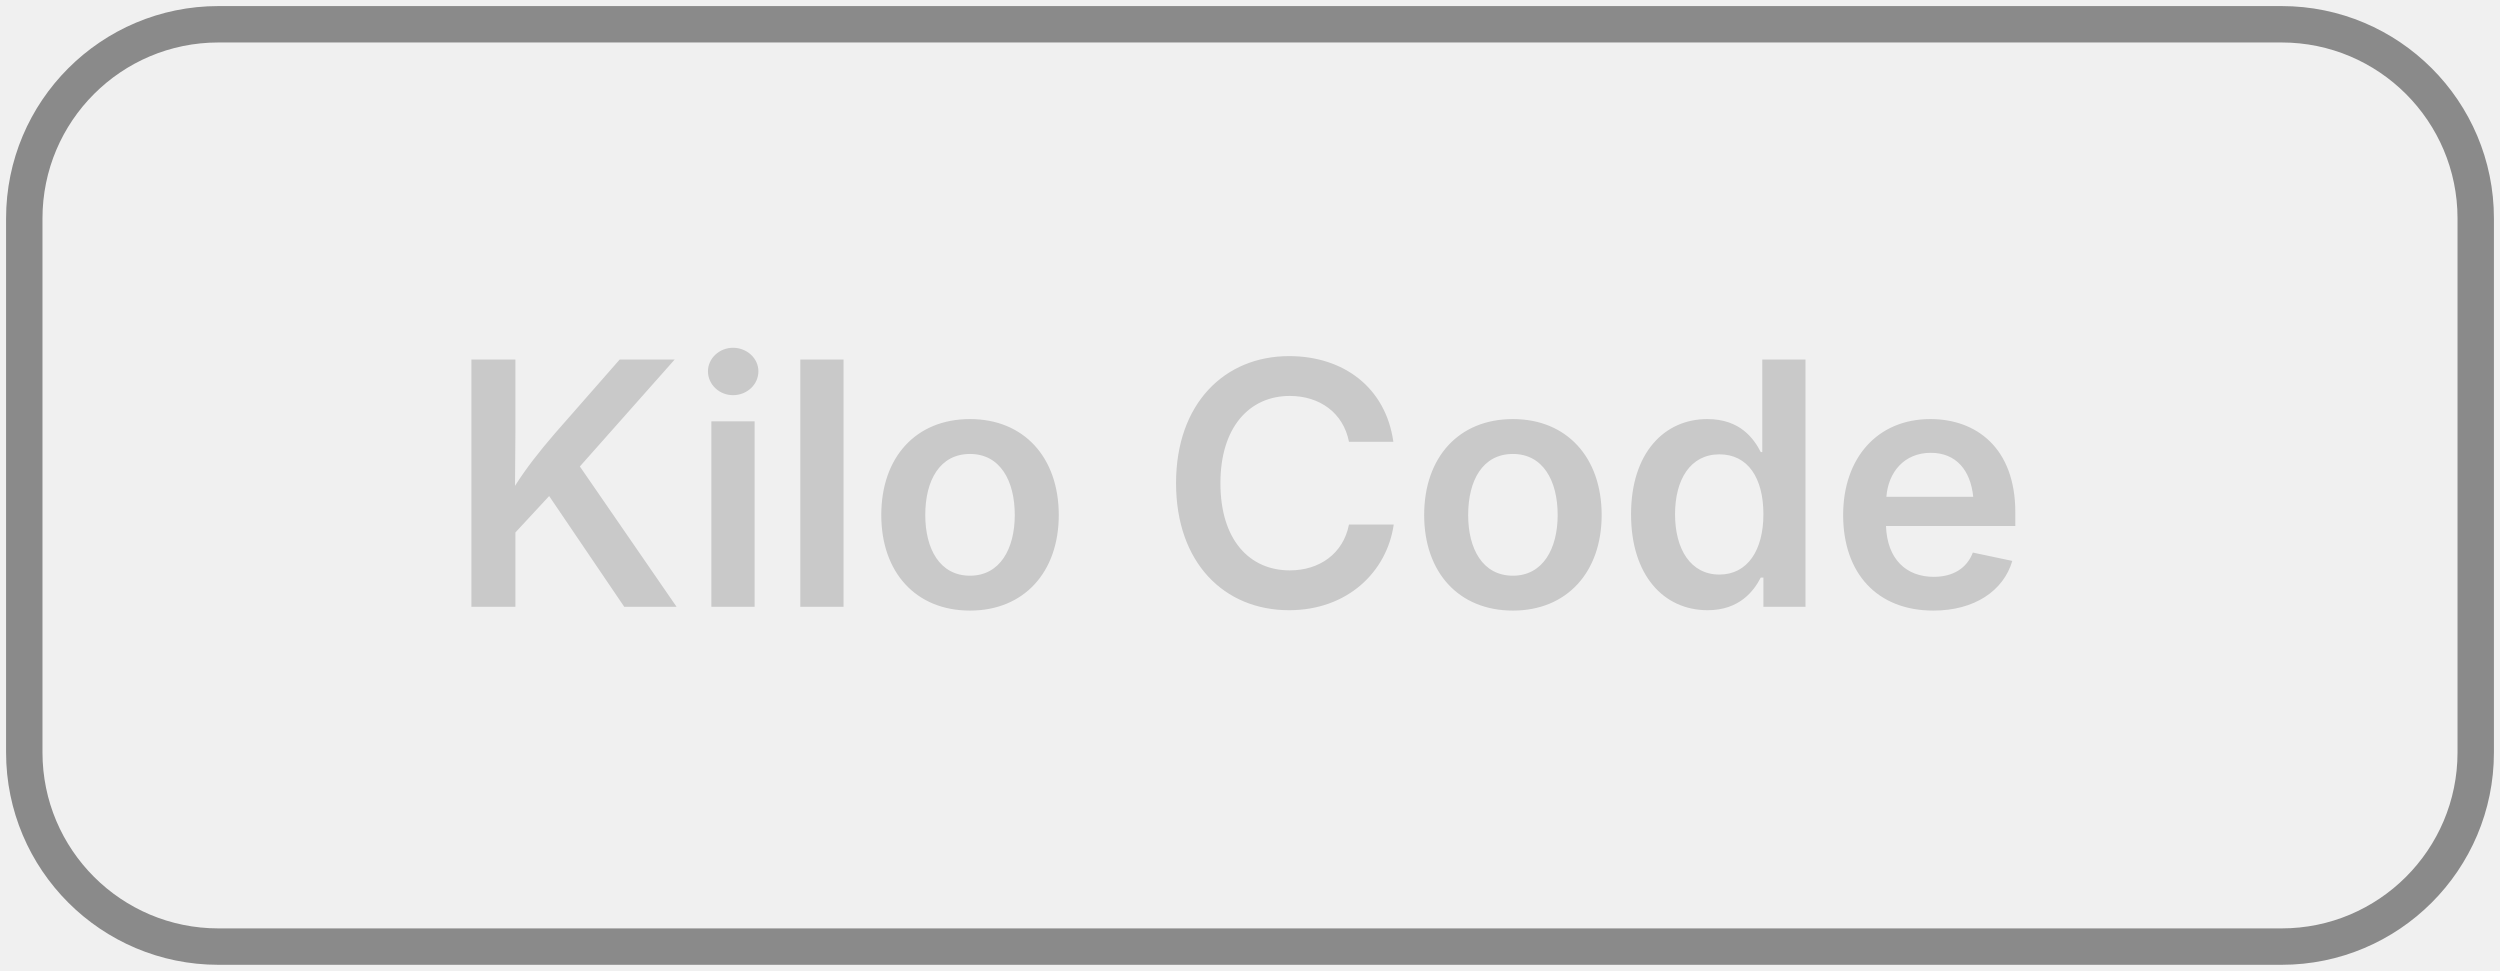
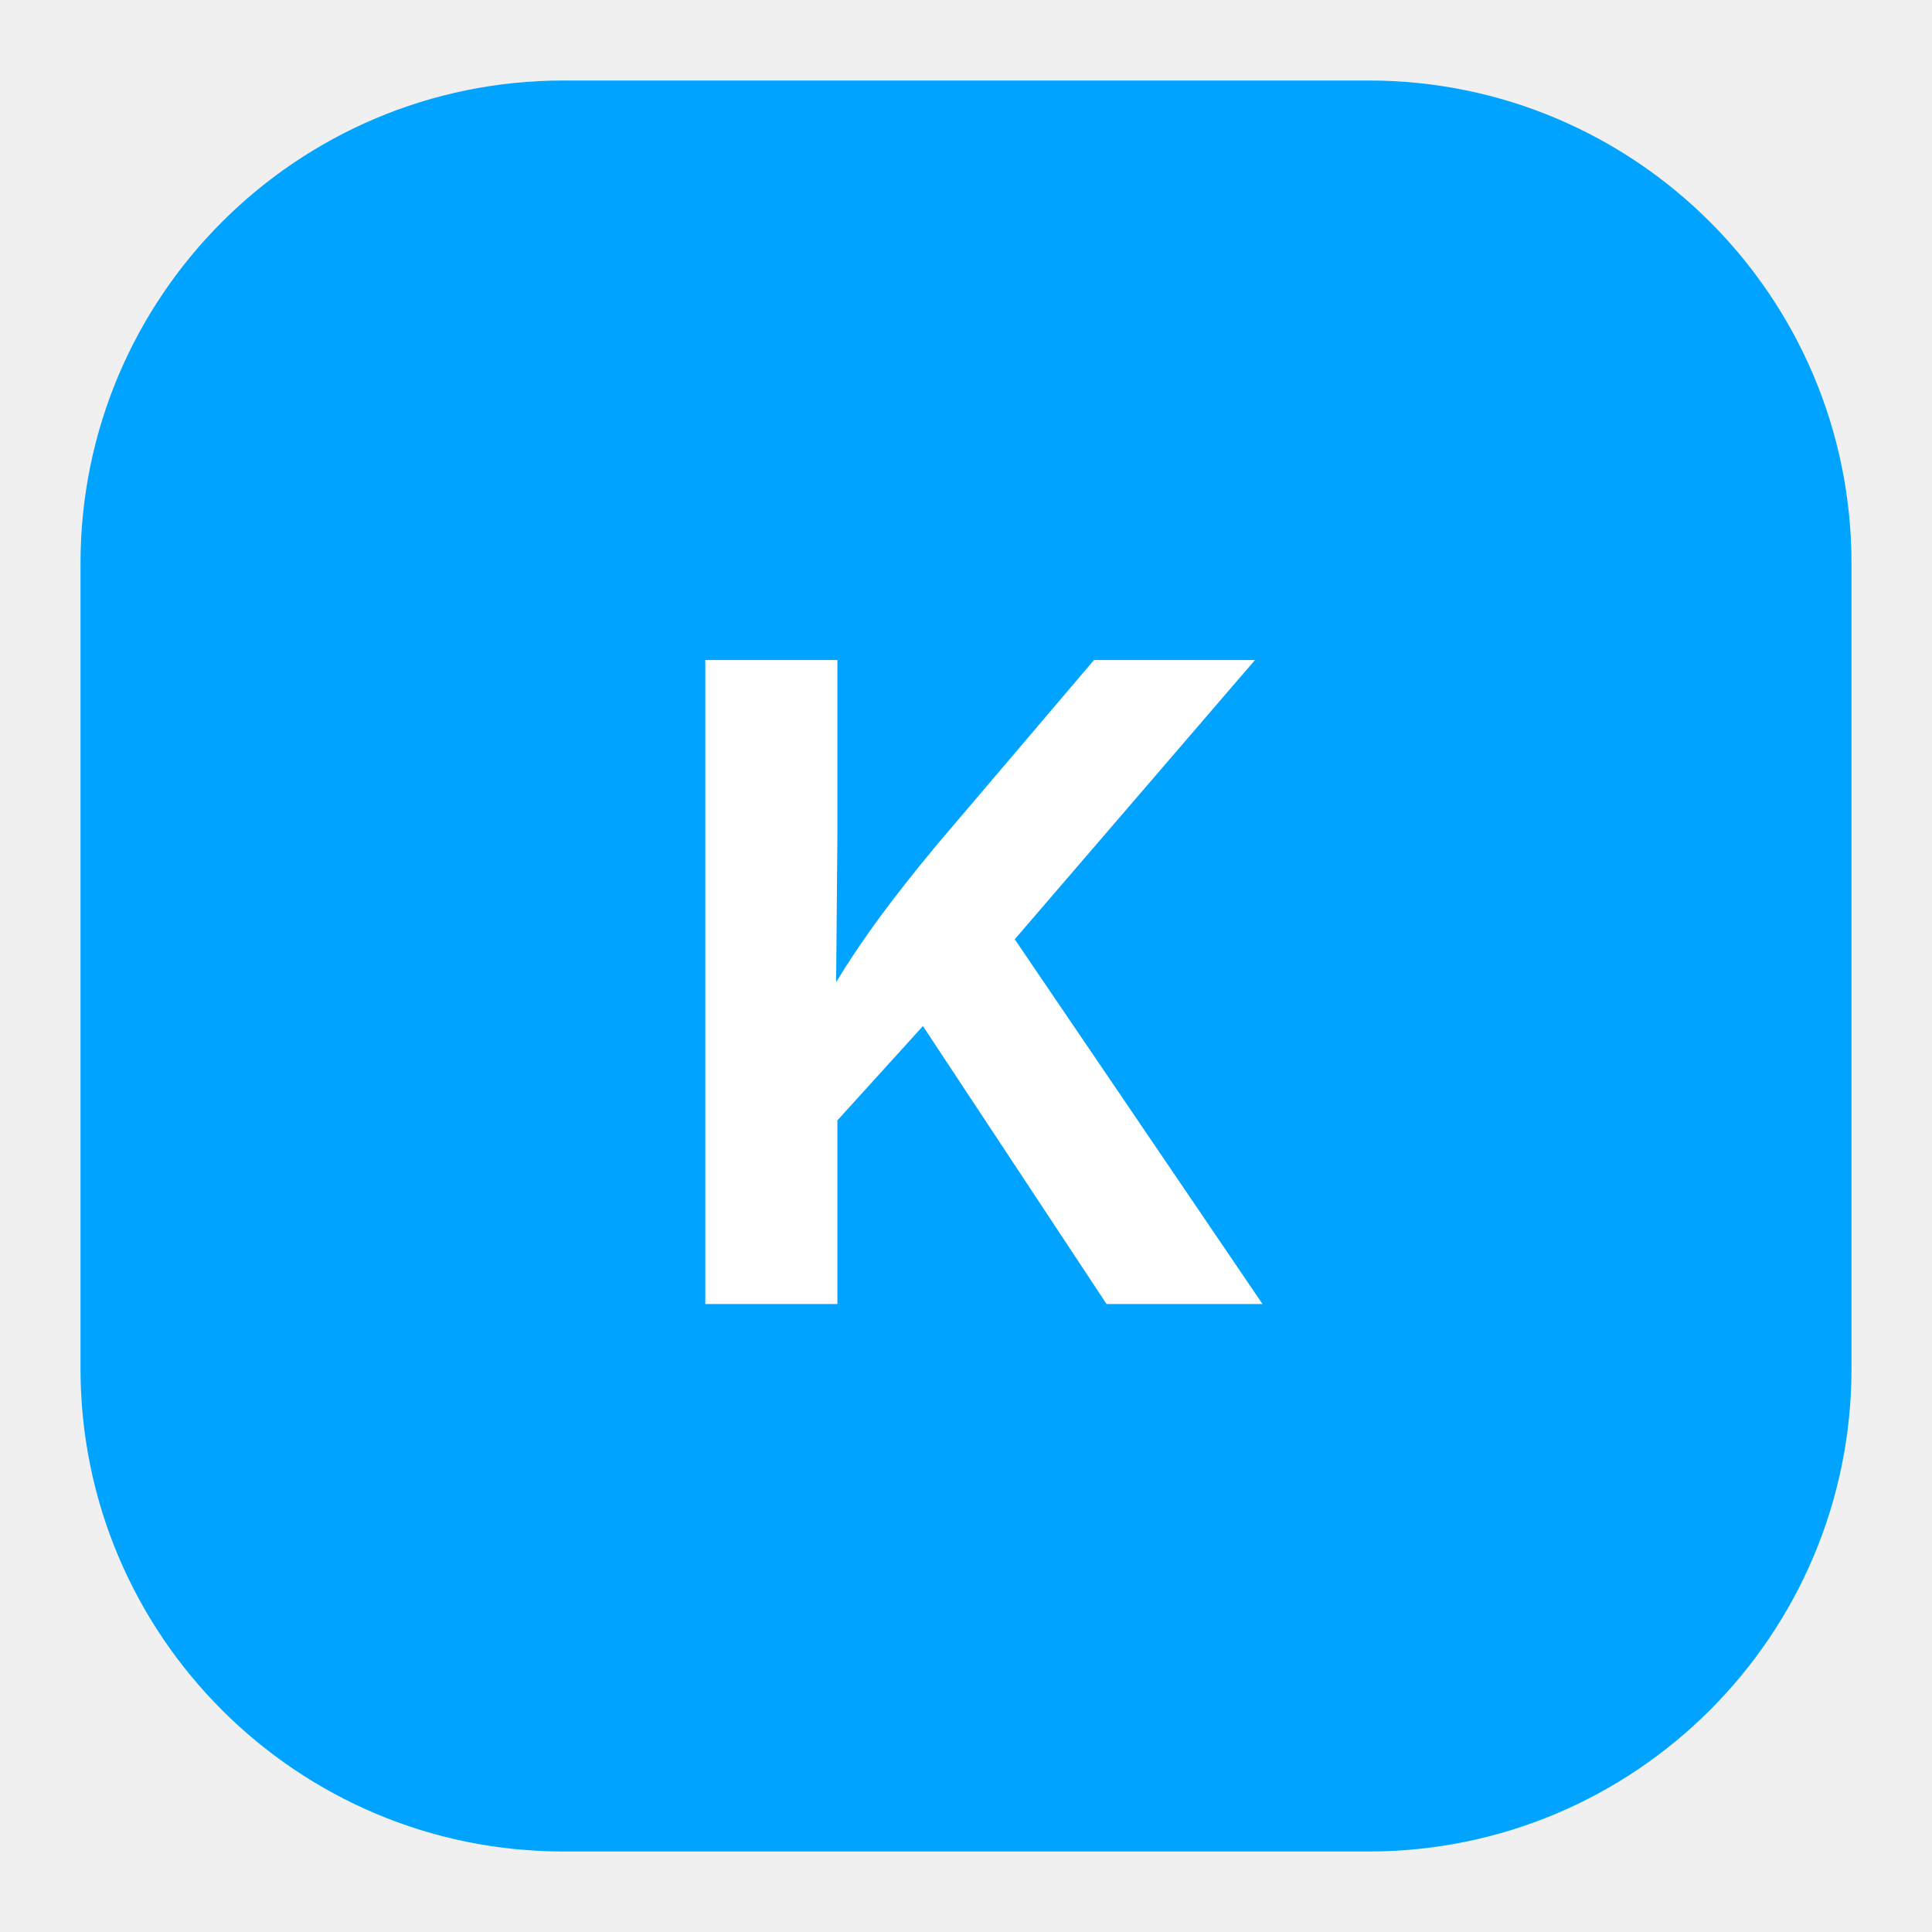
- <svg xmlns="http://www.w3.org/2000/svg" width="103" height="40" viewBox="0 0 103 40" role="img" aria-label="Kilo Code">
-   <rect x="1" y="1" width="101" height="38" rx="8" fill="none" stroke="#8a8a8a" stroke-width="1.5" />
-   <text x="51" y="25" text-anchor="middle" font-family="Inter, Arial, sans-serif" font-size="14" font-weight="600" fill="#c9c9c9">Kilo Code</text>
+ <svg xmlns="http://www.w3.org/2000/svg" viewBox="0 0 24 24" width="24" height="24" role="img" aria-label="K">
+   <rect x="1" y="1" width="22" height="22" rx="6" fill="#00A3FF" />
+   <text x="12" y="16.2" text-anchor="middle" font-family="Inter, Arial, sans-serif" font-size="11" font-weight="700" fill="#ffffff">K</text>
</svg>
